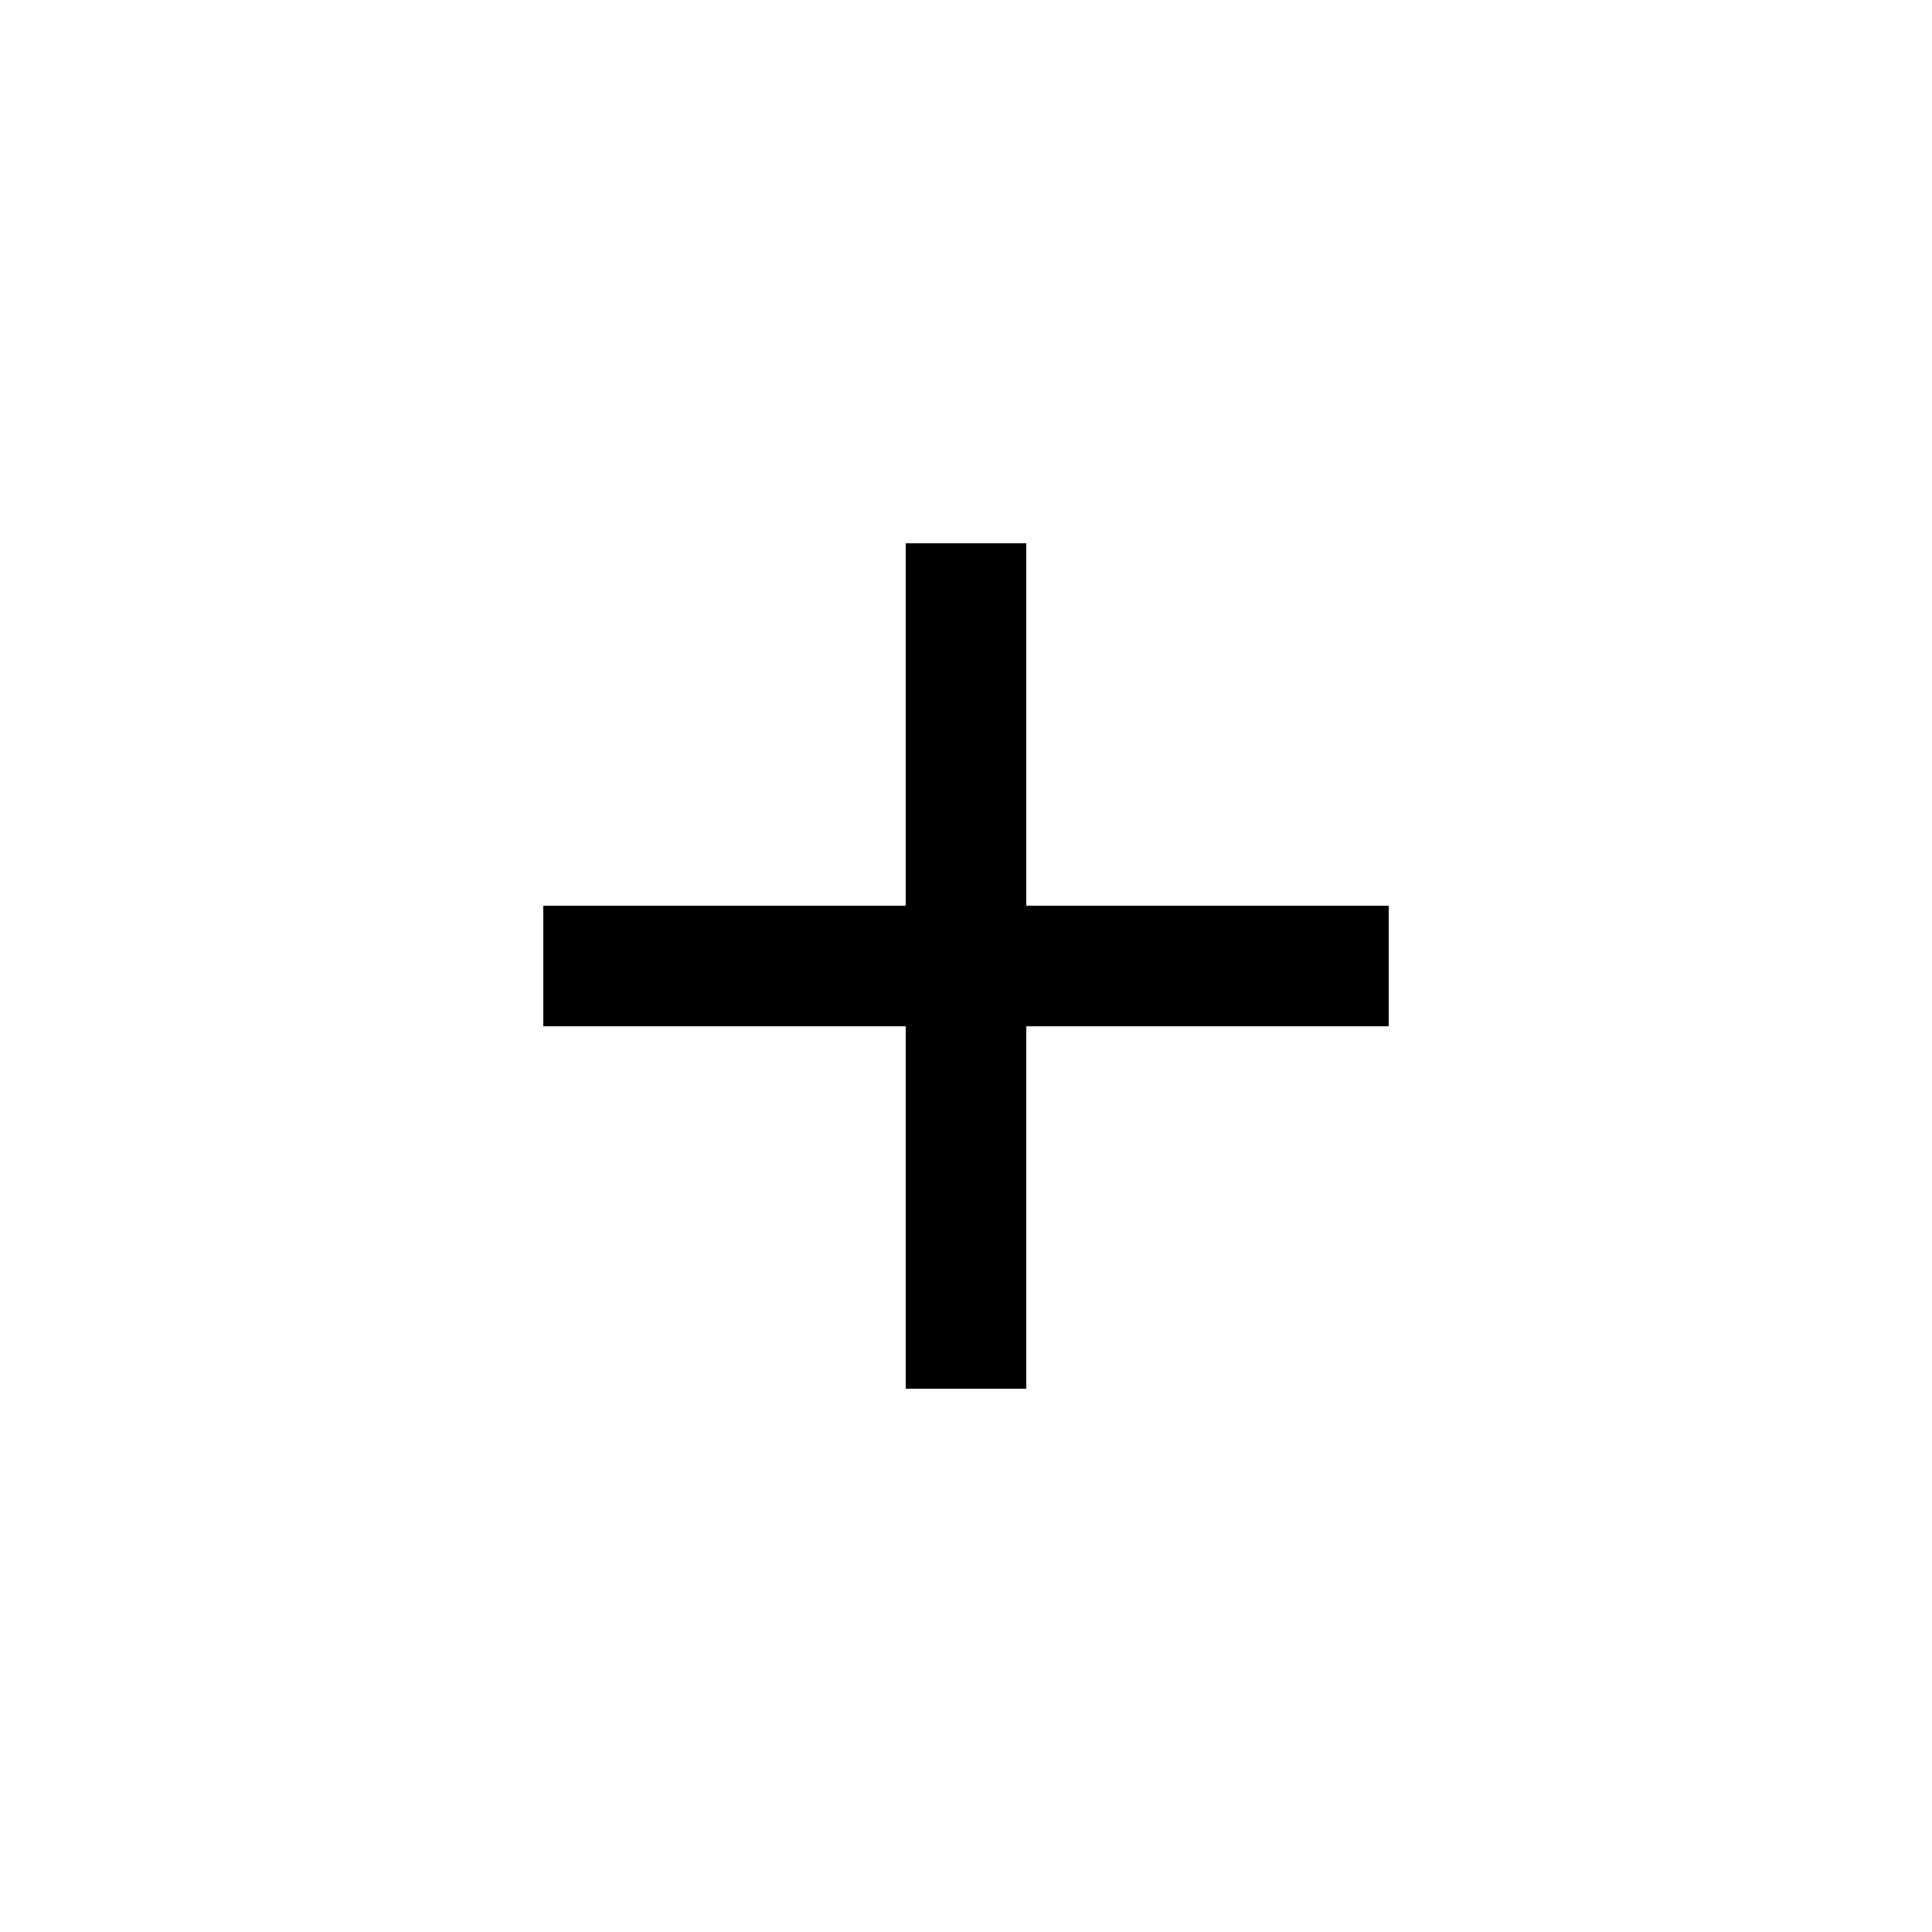
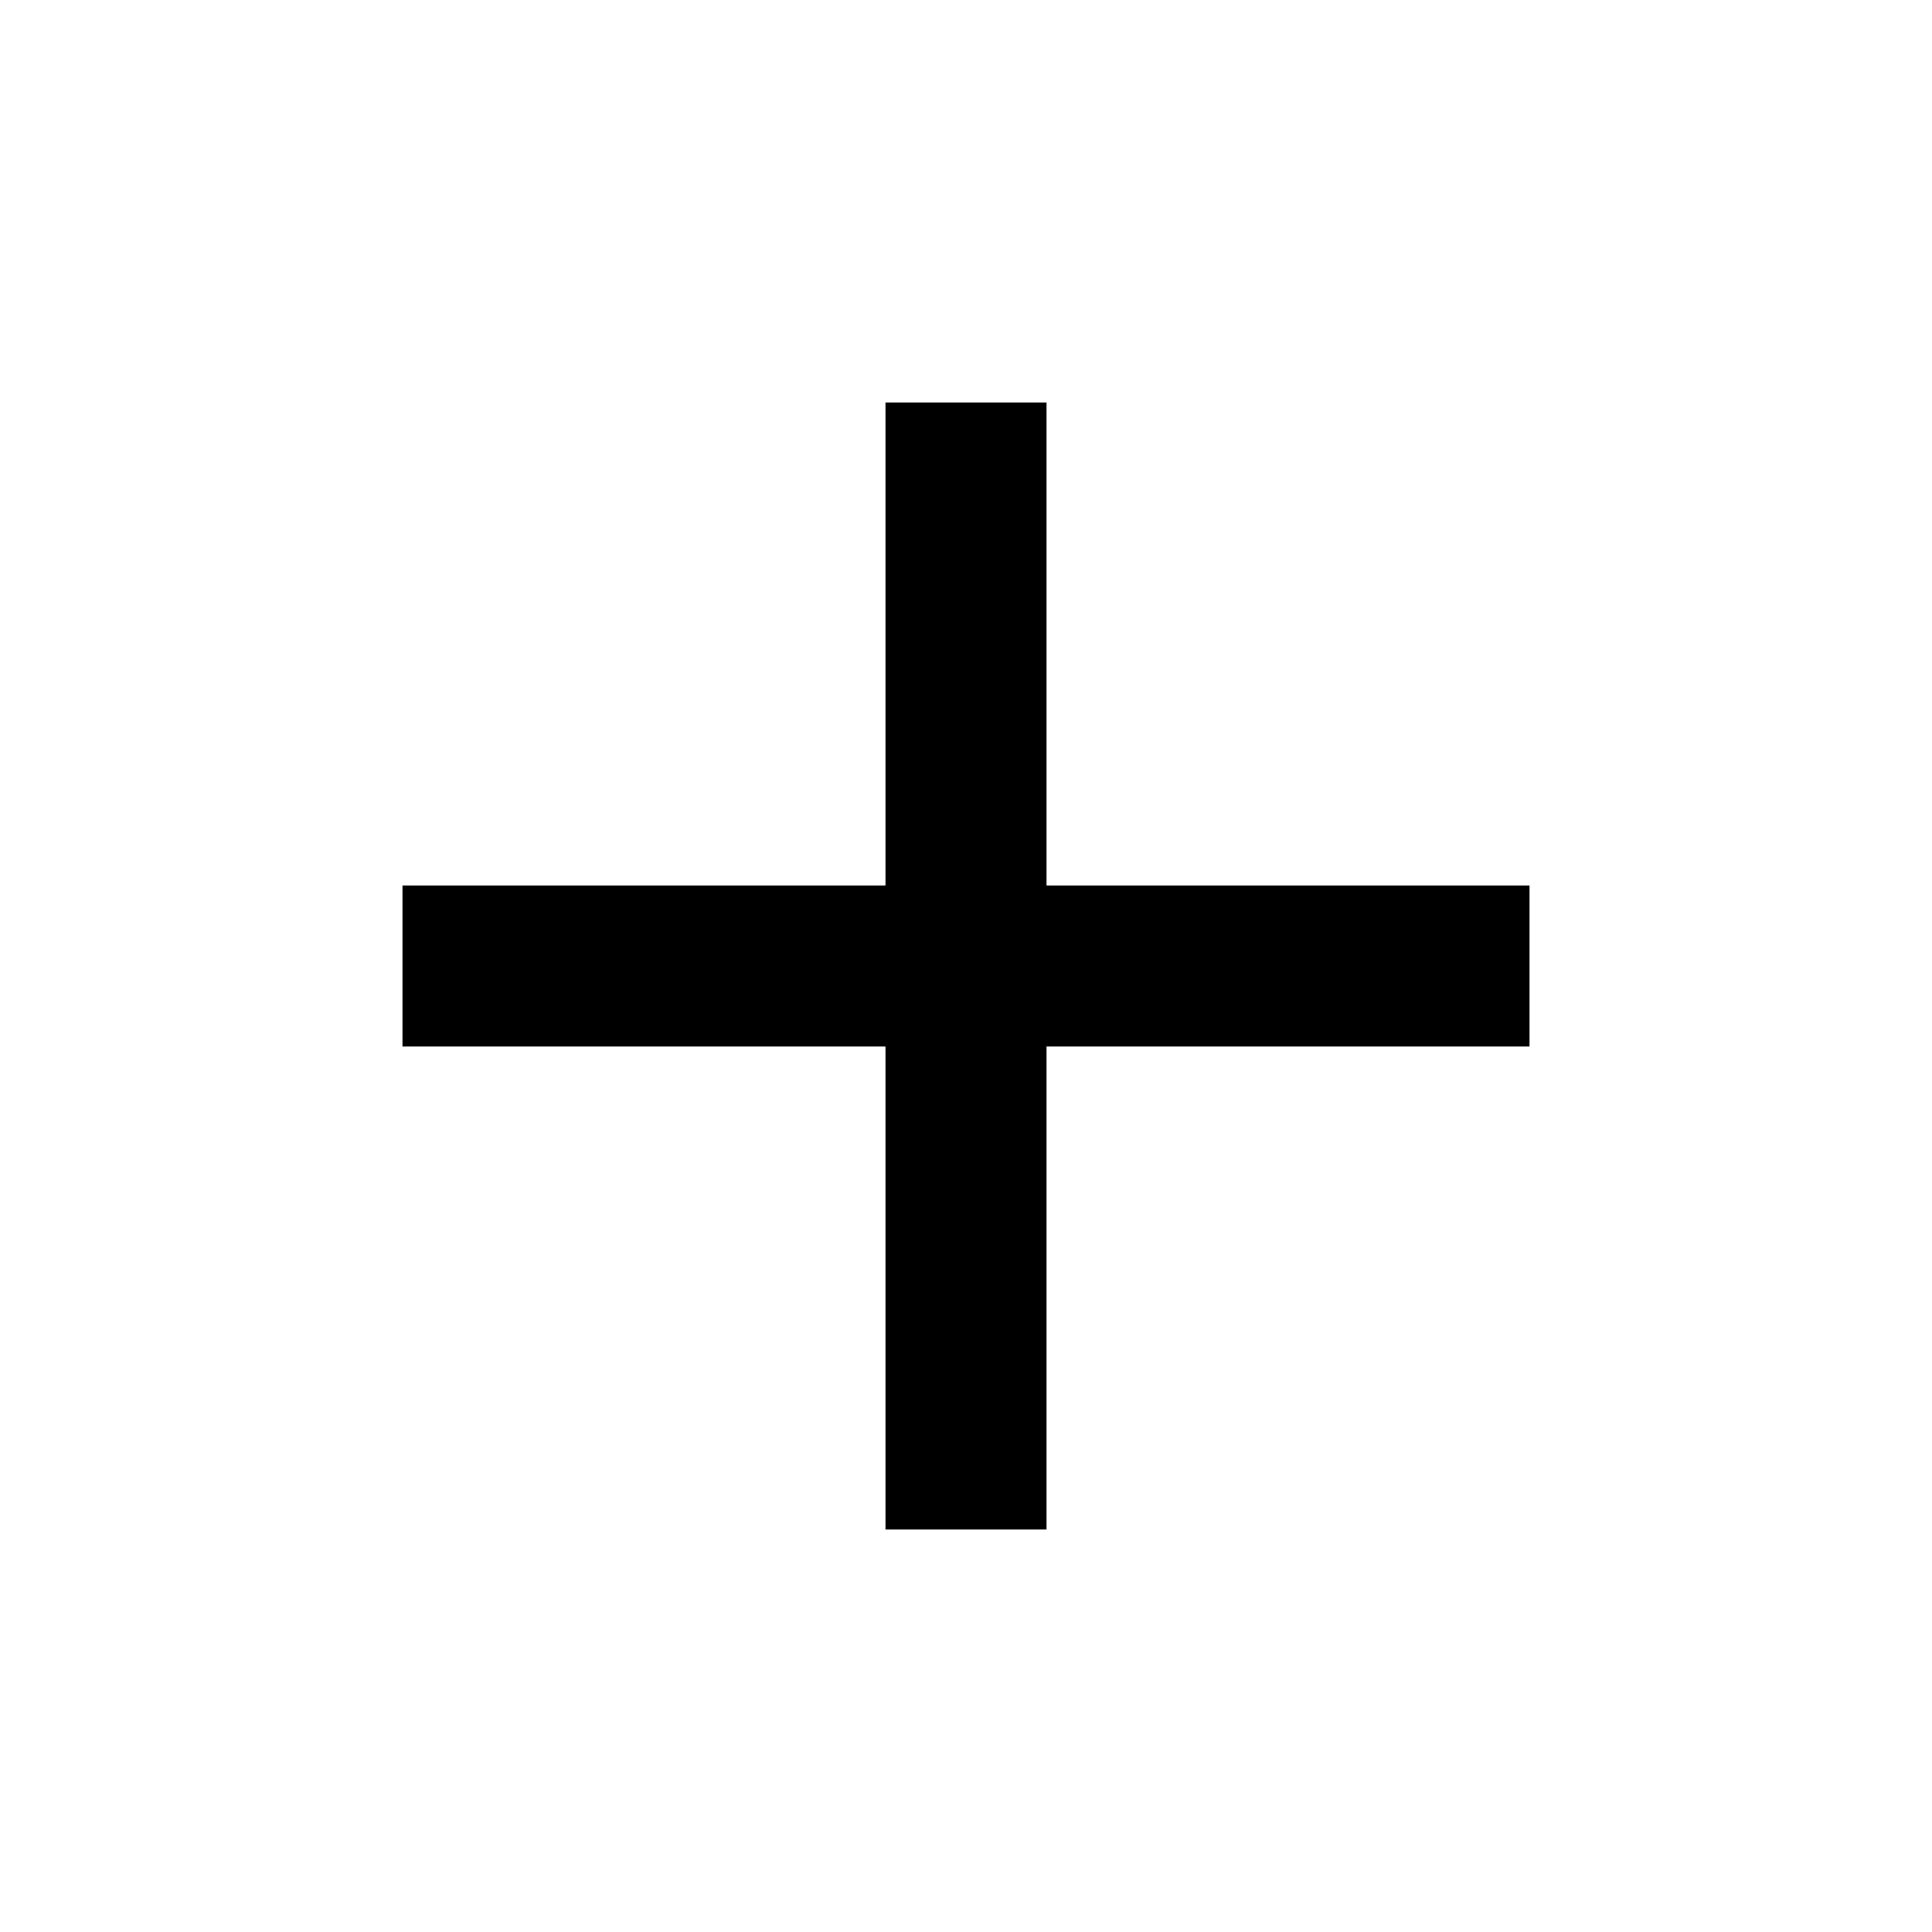
- <svg xmlns="http://www.w3.org/2000/svg" width="32px" height="32px" viewBox="0 0 32 32" version="1.1">
-   <defs />
-   <g id="Icons" stroke="none" stroke-width="1" fill="none" fill-rule="evenodd">
-     <g id="Desktop-HD" transform="translate(-313, -195)" />
-     <g id="ic_add">
-       <g id="Page-1" transform="translate(4, 4)">
-         <polygon id="Stroke-1" stroke-opacity="0.008" stroke="#000000" stroke-width="1.33333335e-11" points="0 0 24 0 24 24 0 24" />
-         <polygon id="Fill-2" fill="#000003" points="19 13 13 13 13 19 11 19 11 13 5 13 5 11 11 11 11 5 13 5 13 11 19 11" />
-       </g>
-     </g>
+ <svg xmlns="http://www.w3.org/2000/svg" width="24" height="24" viewBox="0 0 24 24">
+   <g fill="none" fill-rule="evenodd">
+     <path d="M0 0h24v24H0z" />
+     <path fill="#000" d="M19 13h-6v6h-2v-6H5v-2h6V5h2v6h6z" />
  </g>
</svg>
